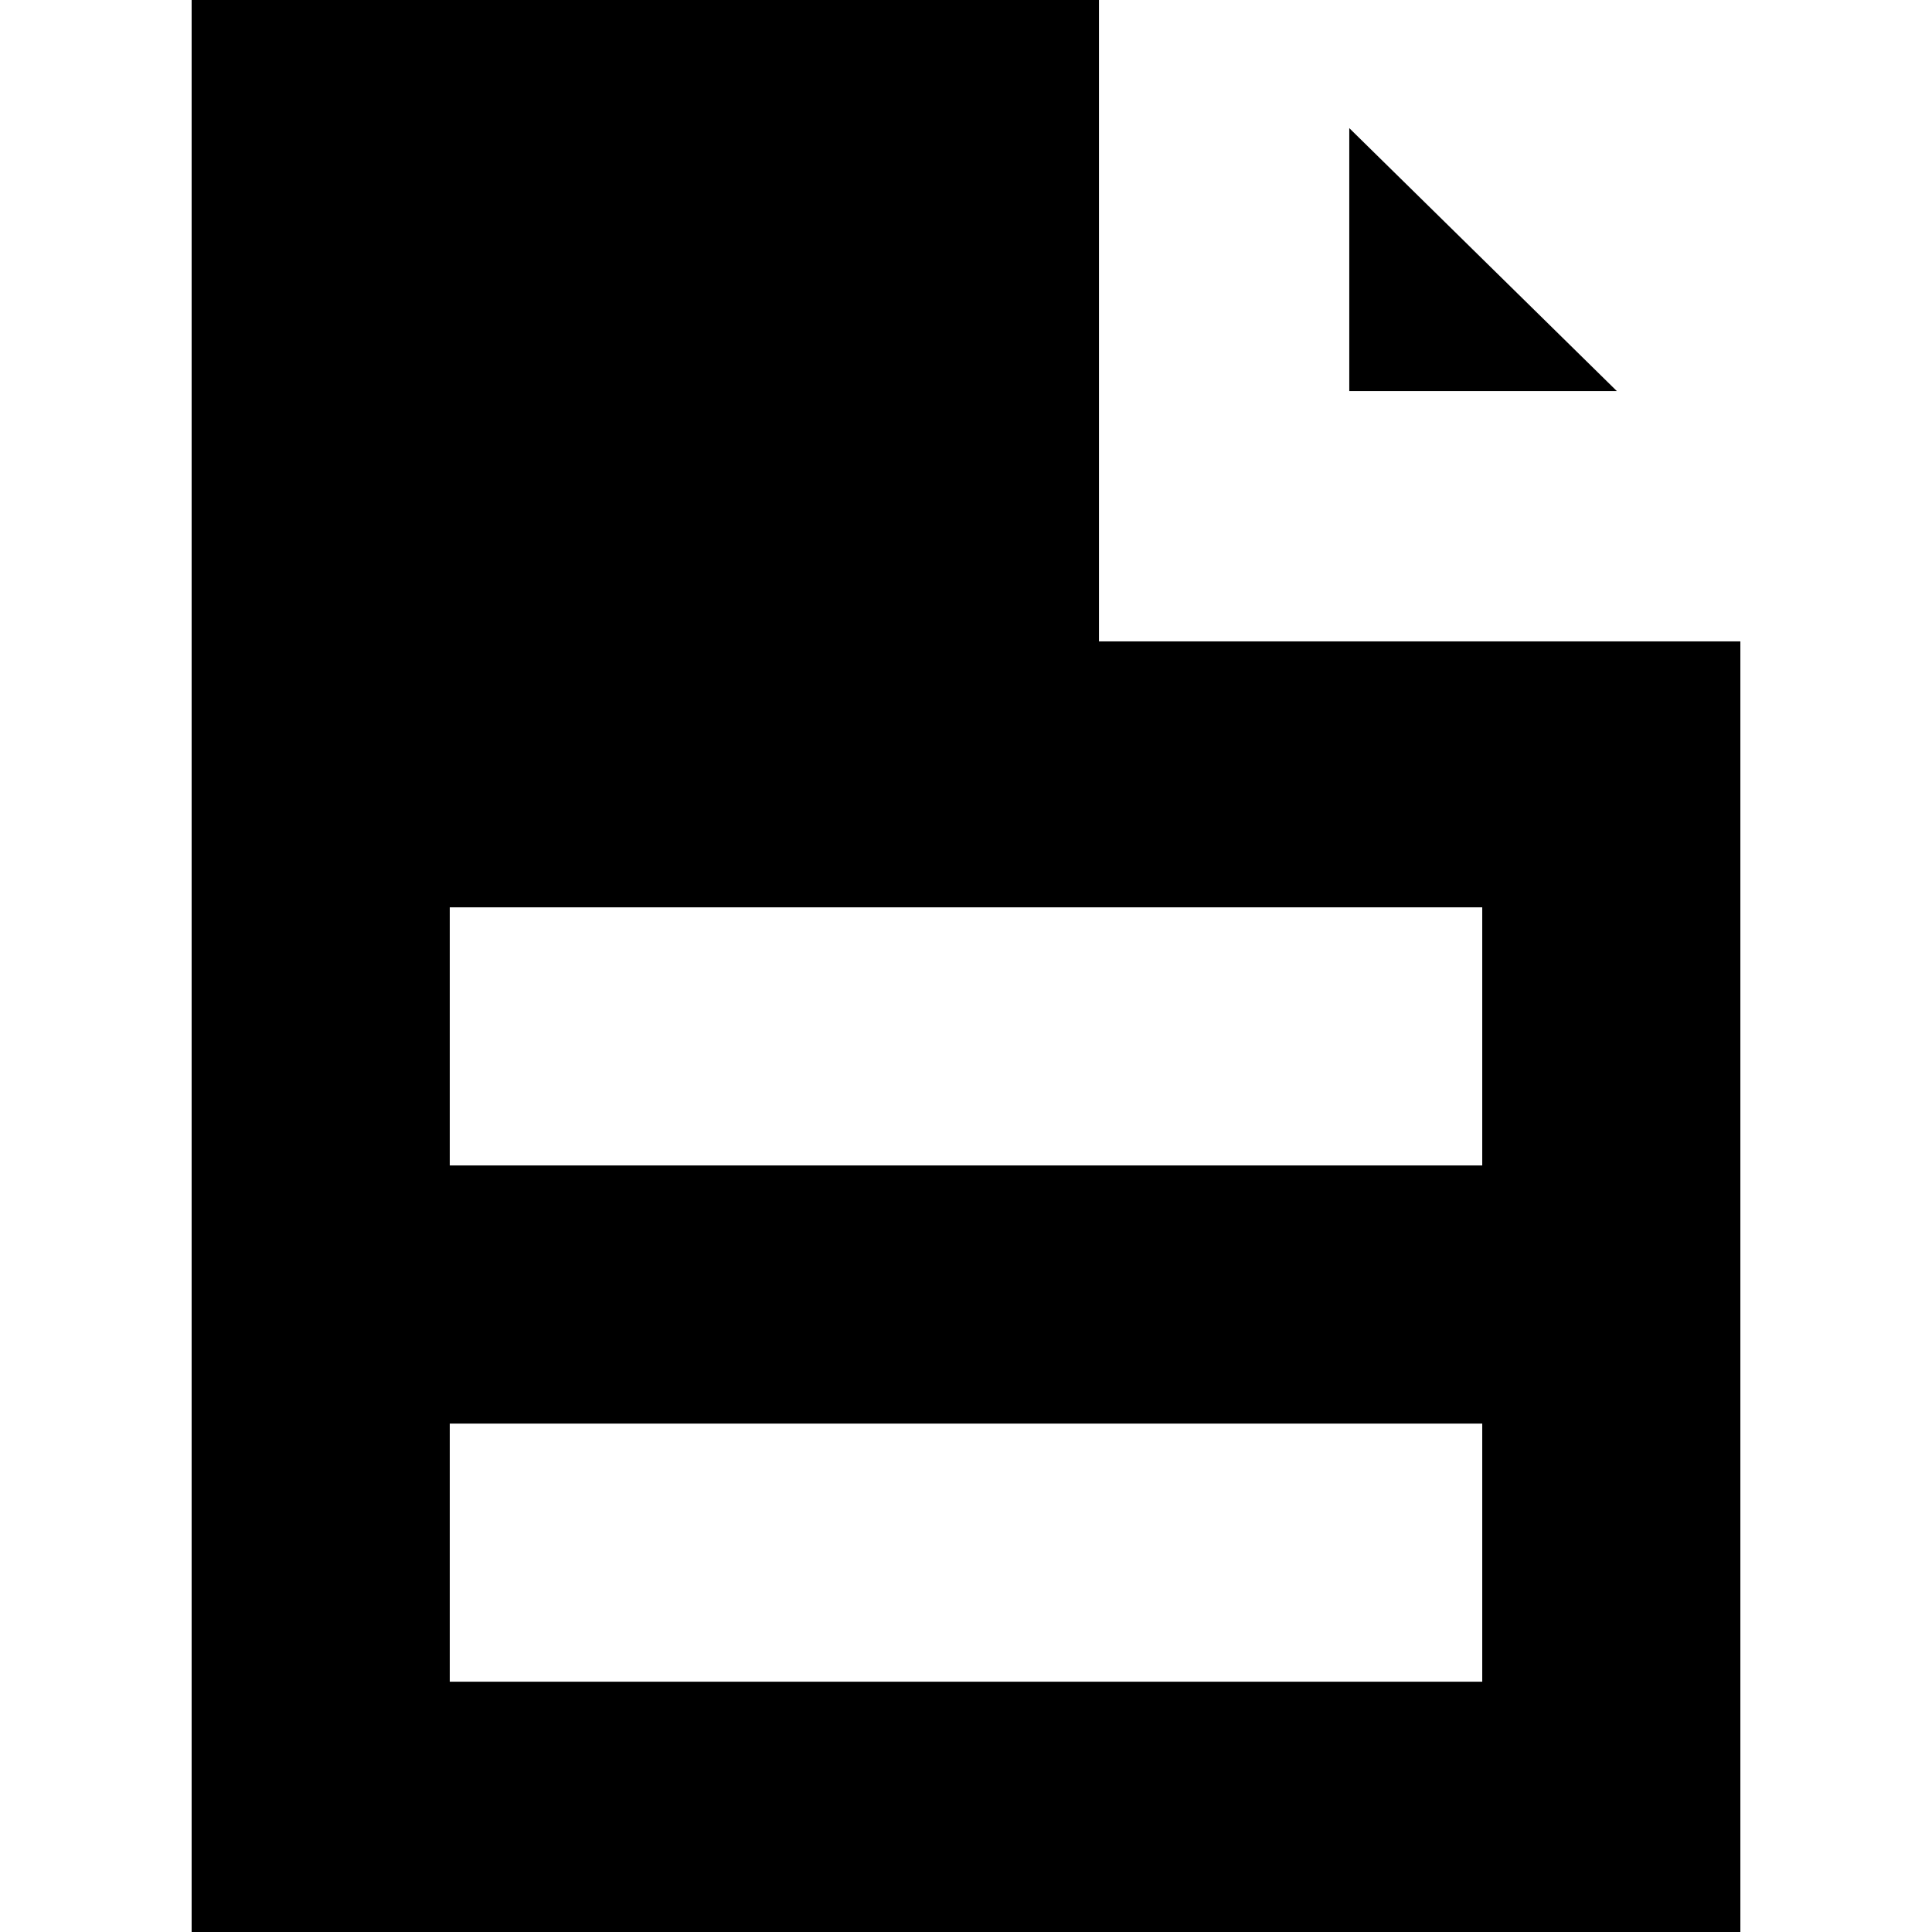
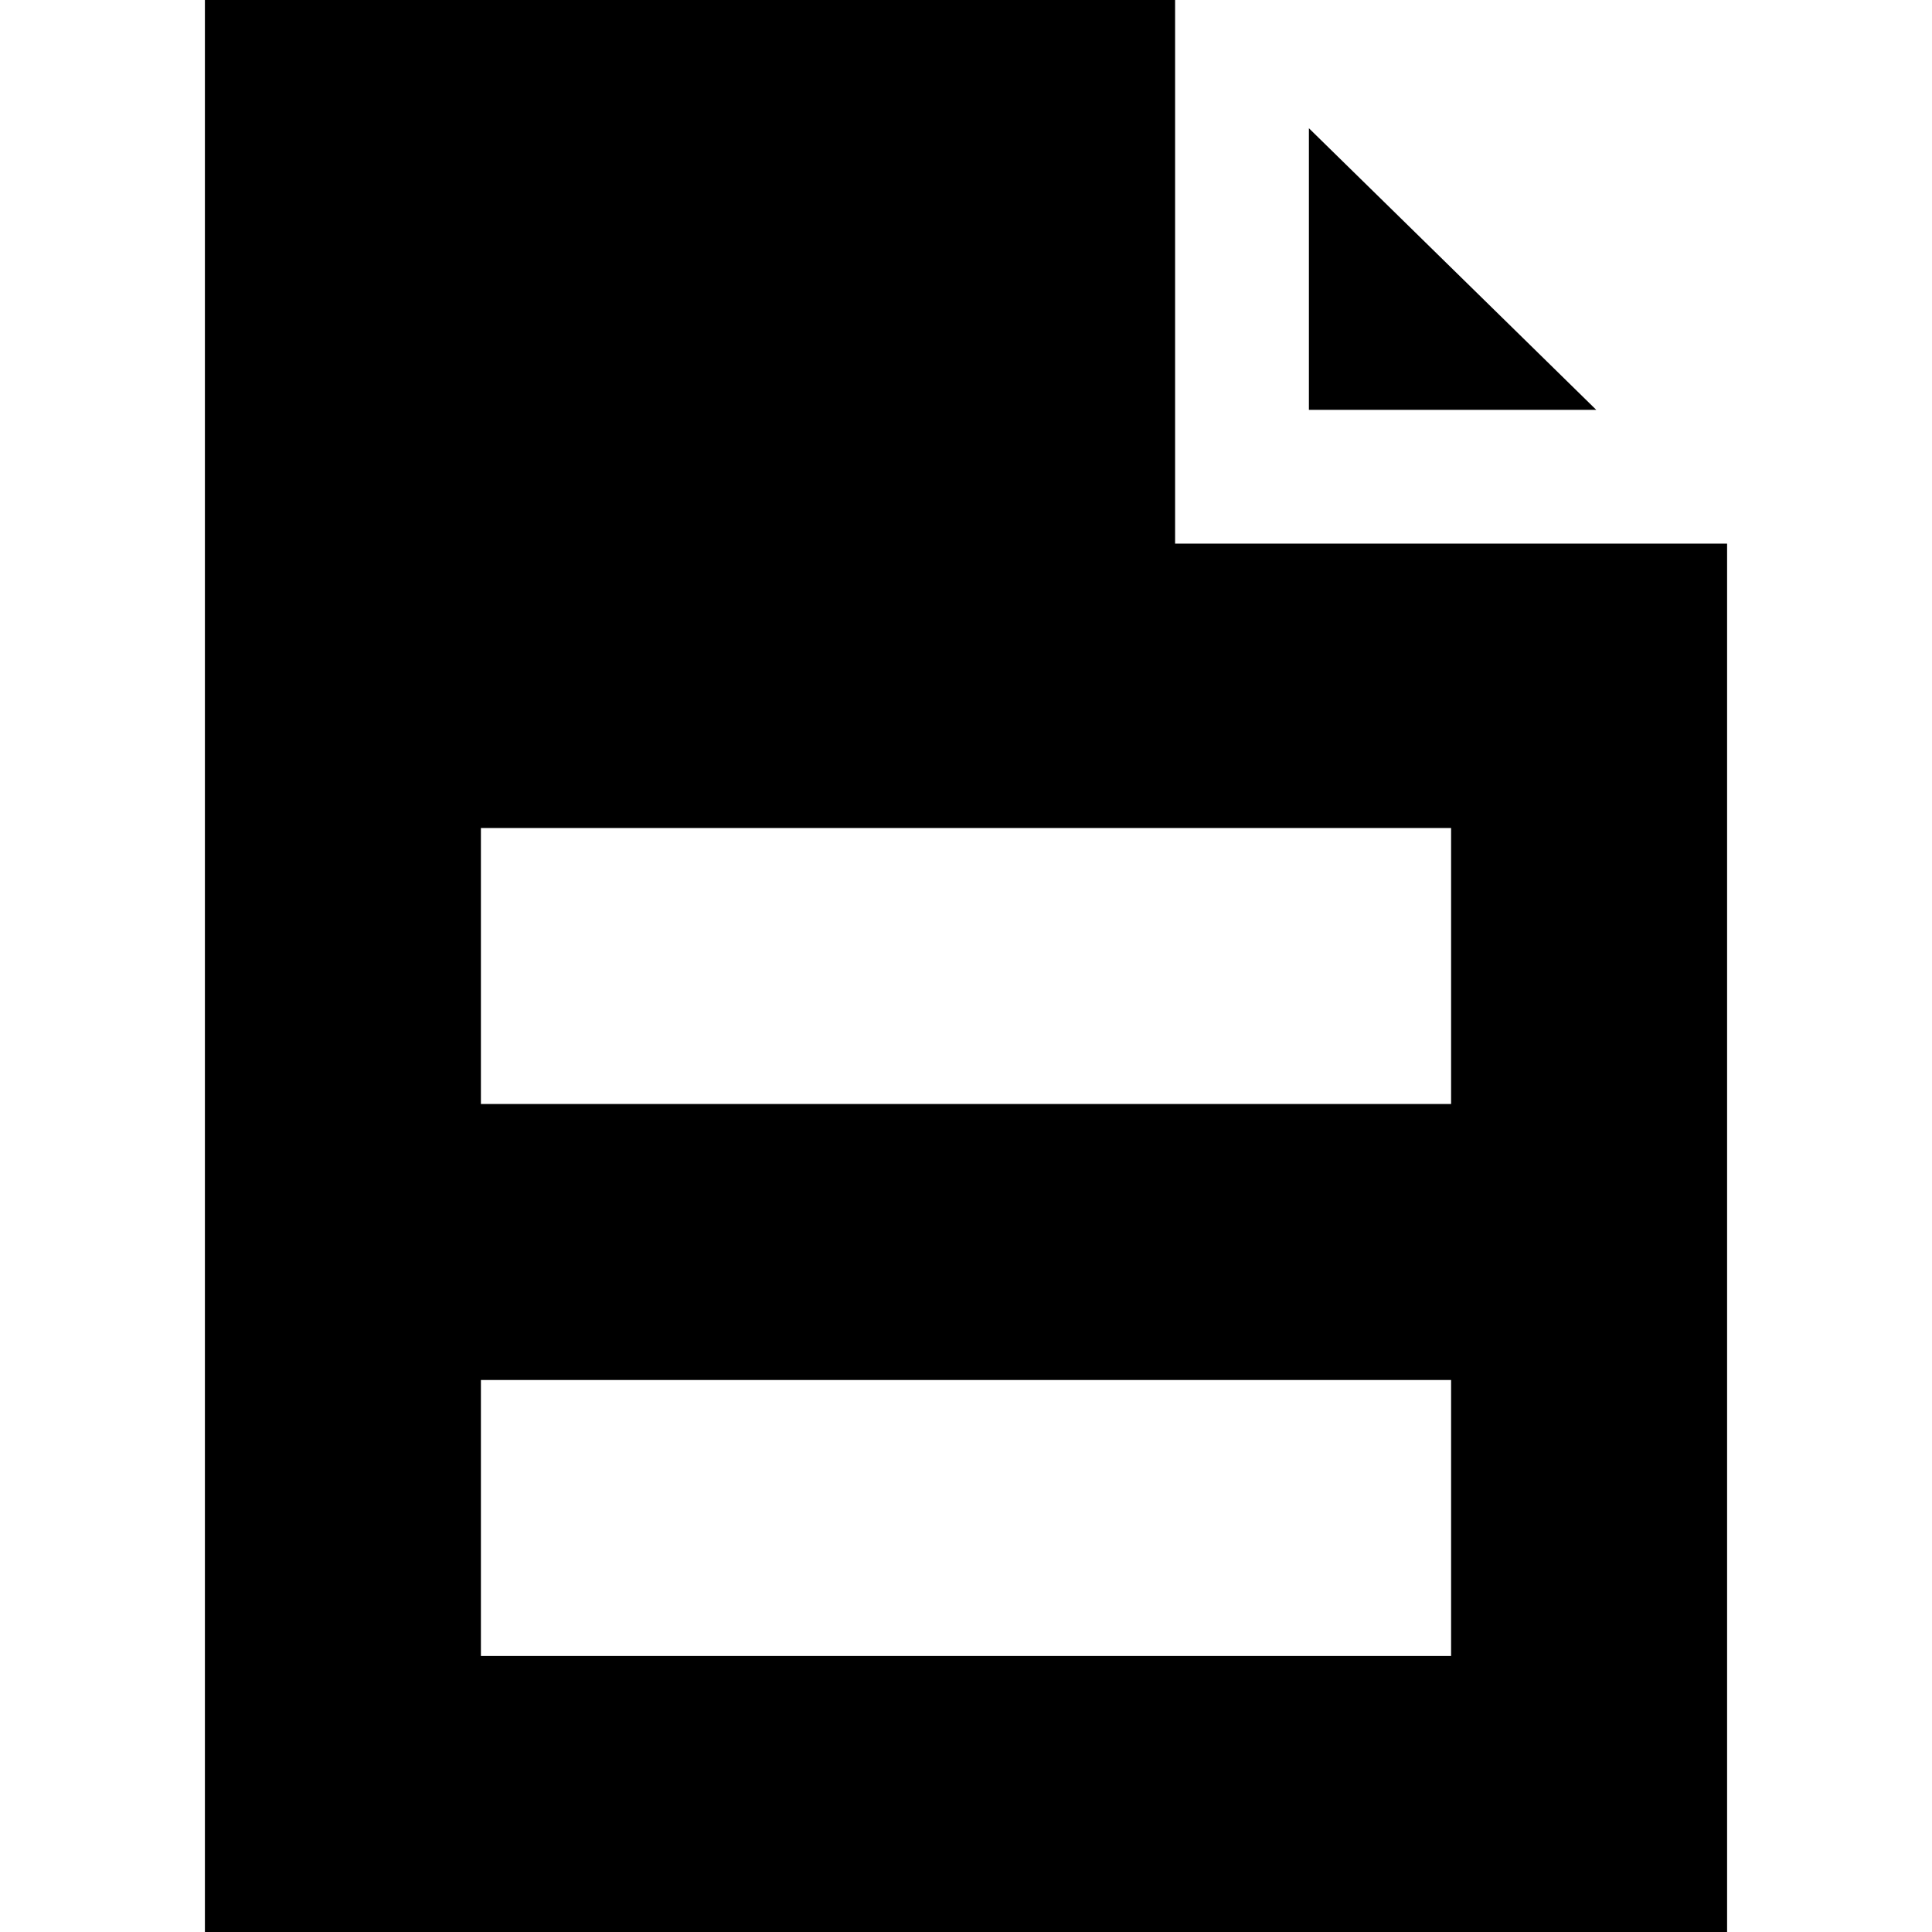
- <svg xmlns="http://www.w3.org/2000/svg" version="1.1" id="Layer_1" x="0px" y="0px" viewBox="0 0 512 512" style="enable-background:new 0 0 512 512;" xml:space="preserve">
+ <svg xmlns="http://www.w3.org/2000/svg" version="1.1" viewBox="0 0 231 231" enable-background="new 0 0 231 231">
  <g>
-     <g>
-       <polygon points="357.571,33.952 357.571,103.644 428.486,103.644   " />
-     </g>
+     <polygon points="190.854,49 156.5,15.333 156.5,49  " />
+     <path d="m140.5,0h-116v231h182v-166h-66v-65zm33,198h-116v-33h116v33zm0-99v33h-116v-33h116z" />
  </g>
-   <g>
-     <g>
-       <path d="M291.239,169.976V0H50.785v512h410.429V169.976H291.239z M392.81,445.668H119.19v-68.405H392.81V445.668z M392.81,308.858    H119.19v-68.405H392.81V308.858z" />
-     </g>
-   </g>
-   <g>
- </g>
-   <g>
- </g>
-   <g>
- </g>
-   <g>
- </g>
-   <g>
- </g>
-   <g>
- </g>
-   <g>
- </g>
-   <g>
- </g>
-   <g>
- </g>
-   <g>
- </g>
-   <g>
- </g>
-   <g>
- </g>
-   <g>
- </g>
-   <g>
- </g>
-   <g>
- </g>
</svg>
